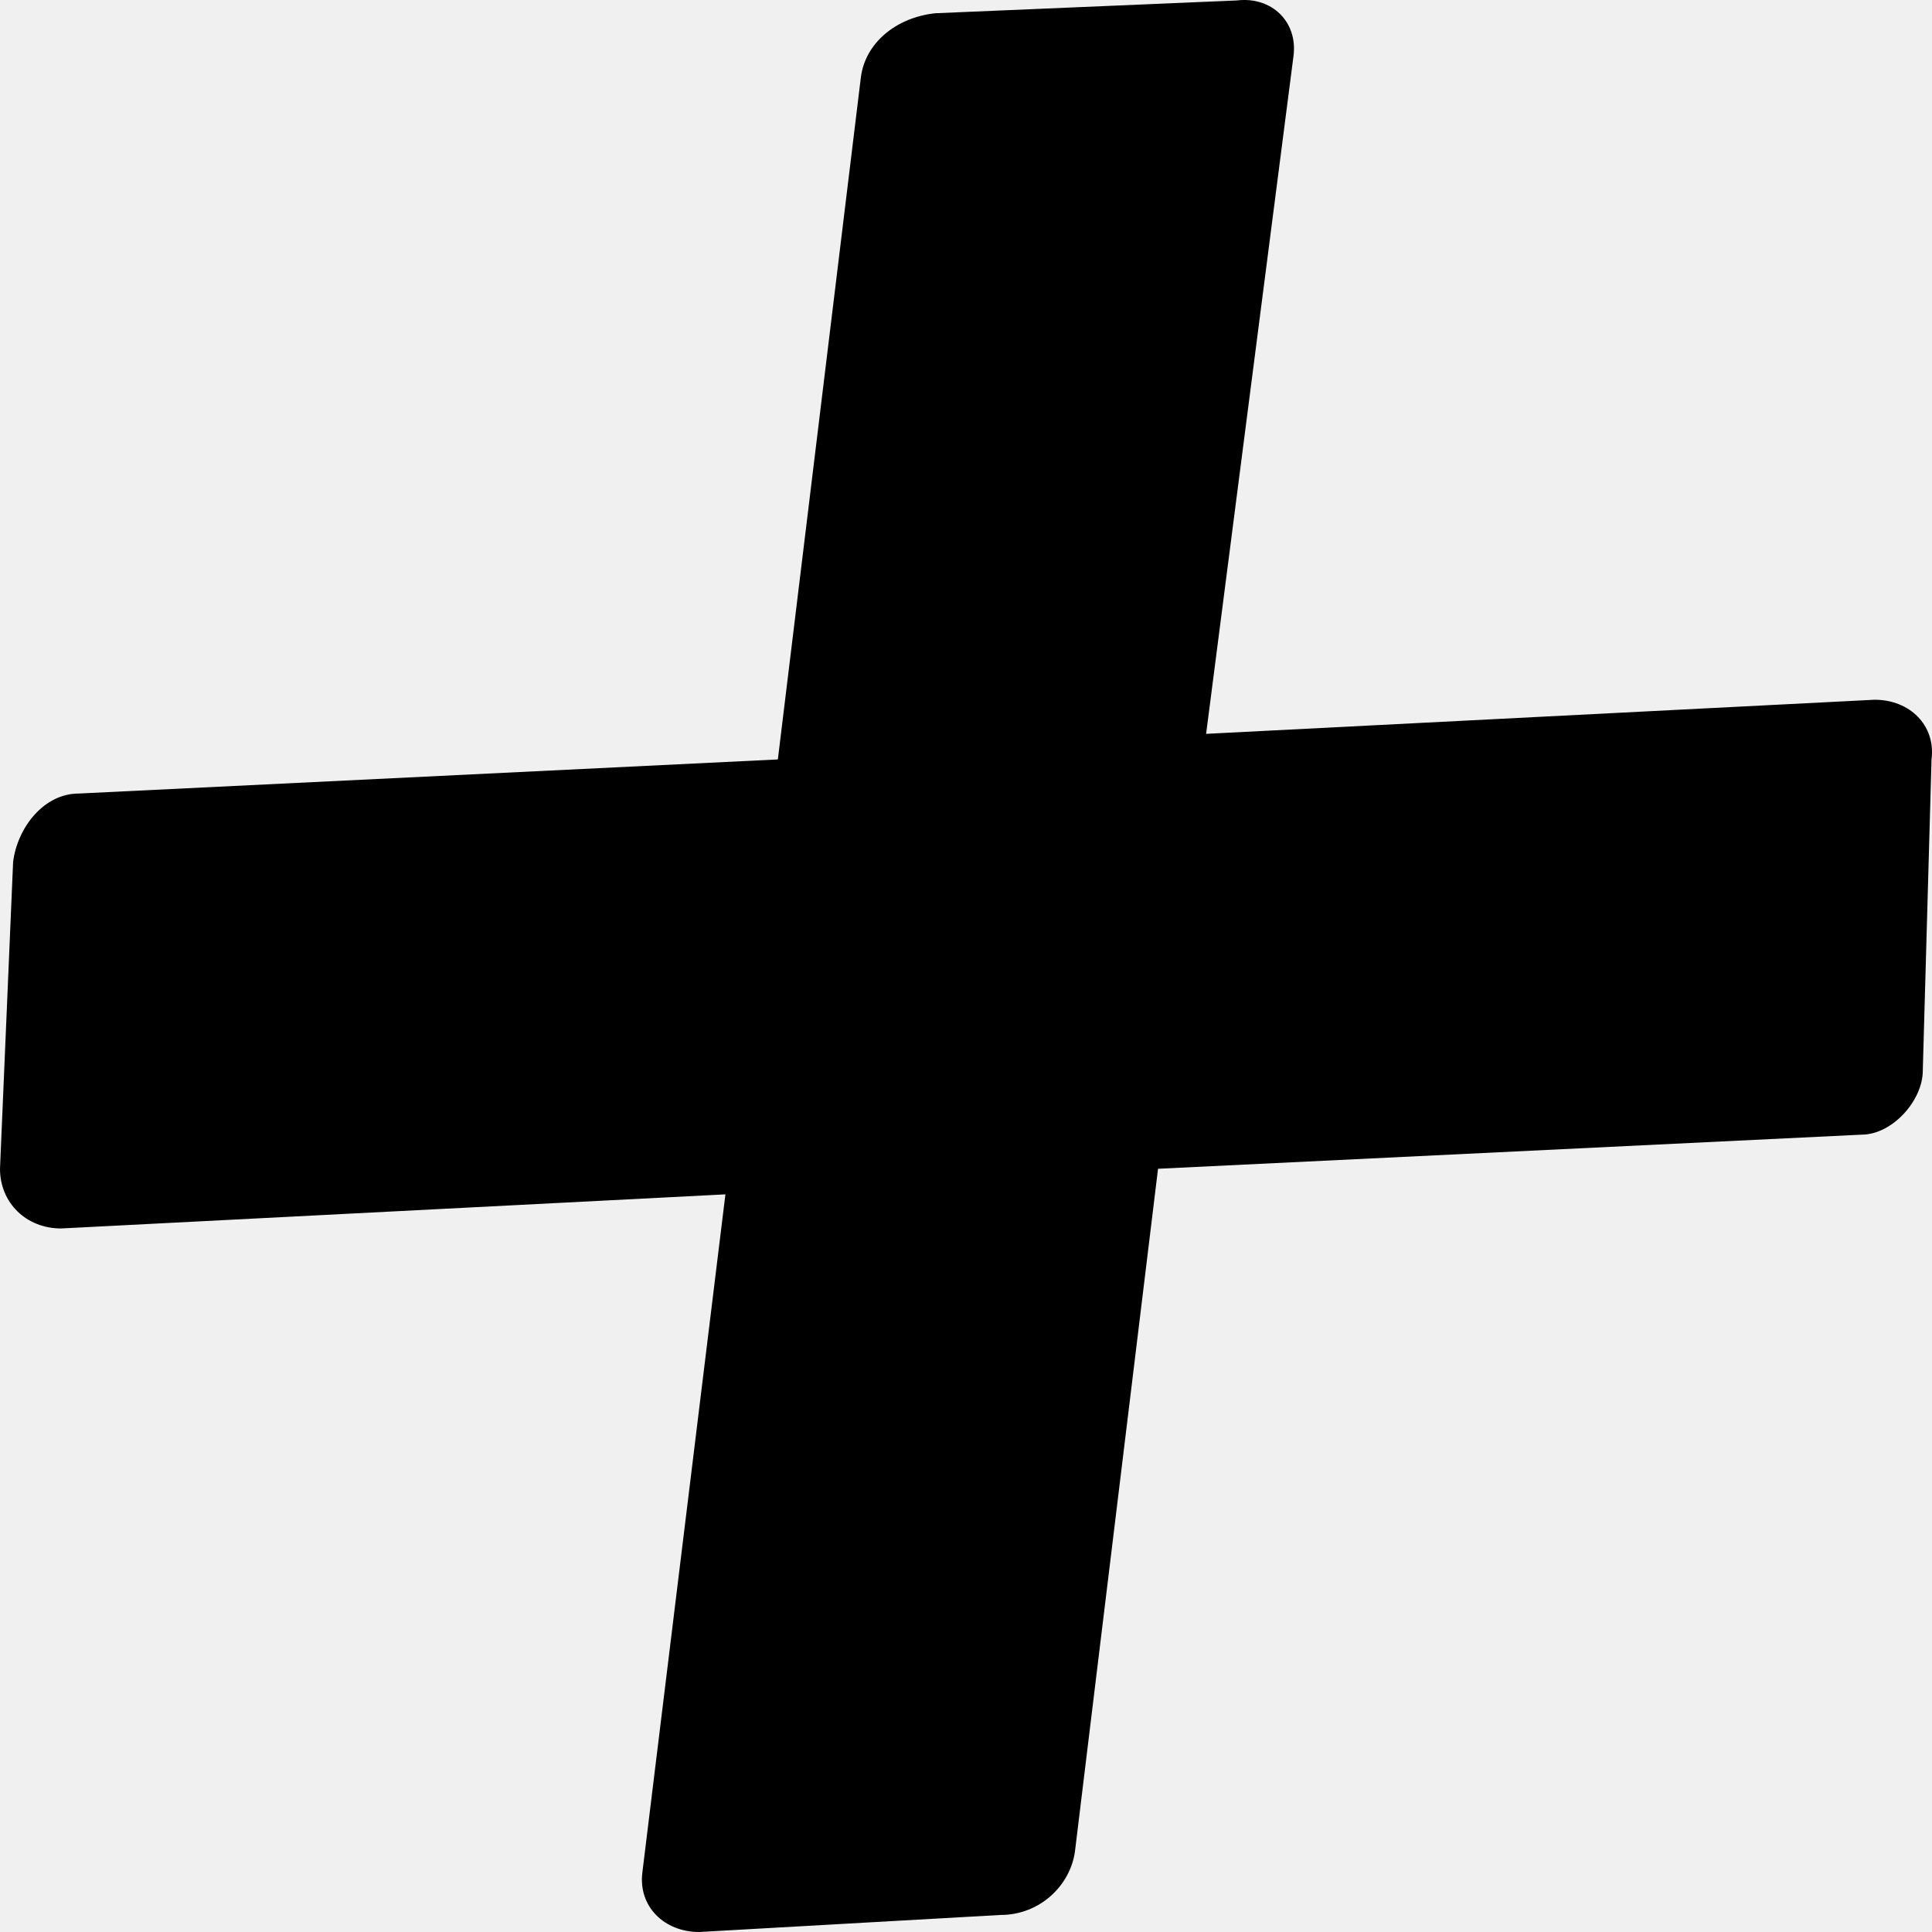
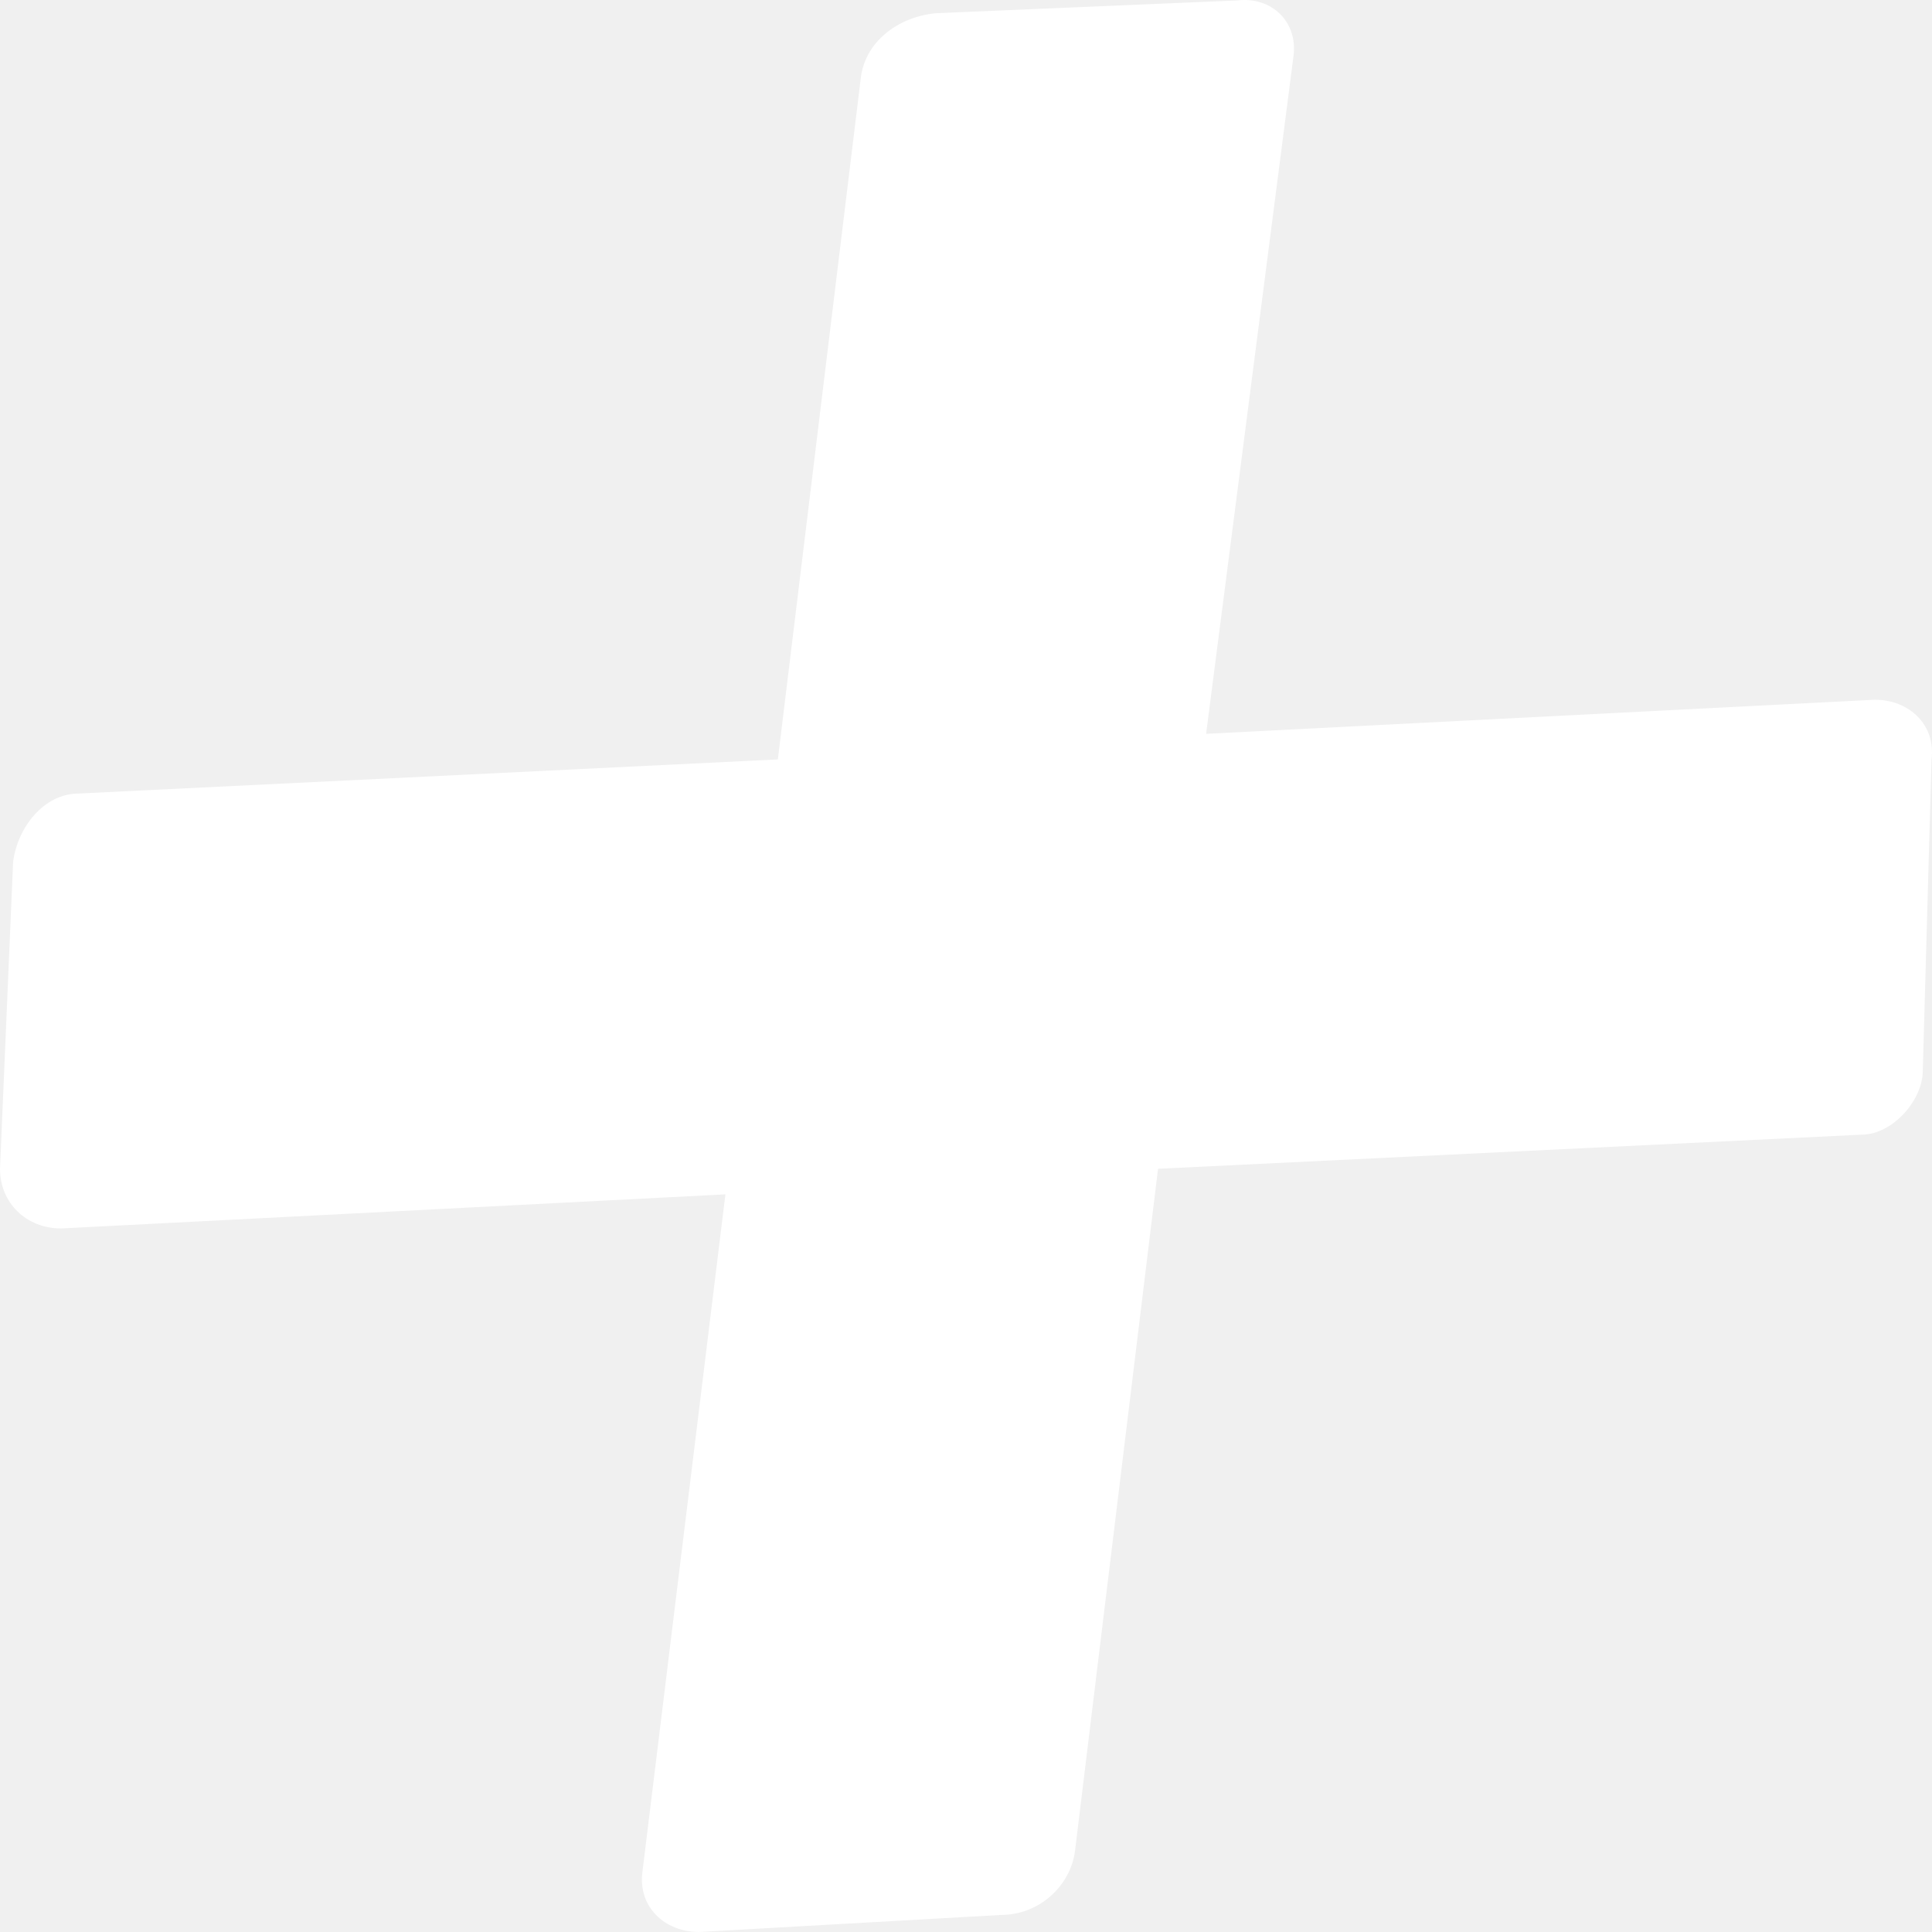
<svg xmlns="http://www.w3.org/2000/svg" viewBox="0 0 512 512" width="512" height="512">
-   <path d="M511.874 201.258l-2.316 82.488c0 7.91-8.107 16.95-16.213 16.95l-186.452 9.04-22.004 180.795c-1.158 9.04-9.265 16.95-19.687 16.95L185.294 512c-9.265 0-16.213-6.78-15.055-15.82l22.004-179.665-176.029 9.04c-9.265 0-16.213-6.78-16.213-15.82l3.474-81.358c1.158-9.04 8.107-18.08 17.371-18.08l185.294-9.04 22.004-180.795c1.158-9.04 9.265-15.82 19.687-16.95l79.908-3.39c9.265-1.13 16.213 5.65 15.055 14.69l-23.162 179.665 177.187-9.04c9.264.001 16.213 6.781 15.055 15.821z" />
+   <path style="fill:#ffffff;" d="M511.874 201.258l-2.316 82.488c0 7.91-8.107 16.95-16.213 16.95l-186.452 9.04-22.004 180.795c-1.158 9.04-9.265 16.95-19.687 16.95L185.294 512c-9.265 0-16.213-6.78-15.055-15.82l22.004-179.665-176.029 9.04c-9.265 0-16.213-6.78-16.213-15.82l3.474-81.358c1.158-9.04 8.107-18.08 17.371-18.08l185.294-9.04 22.004-180.795c1.158-9.04 9.265-15.82 19.687-16.95l79.908-3.39c9.265-1.13 16.213 5.65 15.055 14.69l-23.162 179.665 177.187-9.04c9.264.001 16.213 6.781 15.055 15.821z" />
</svg>
